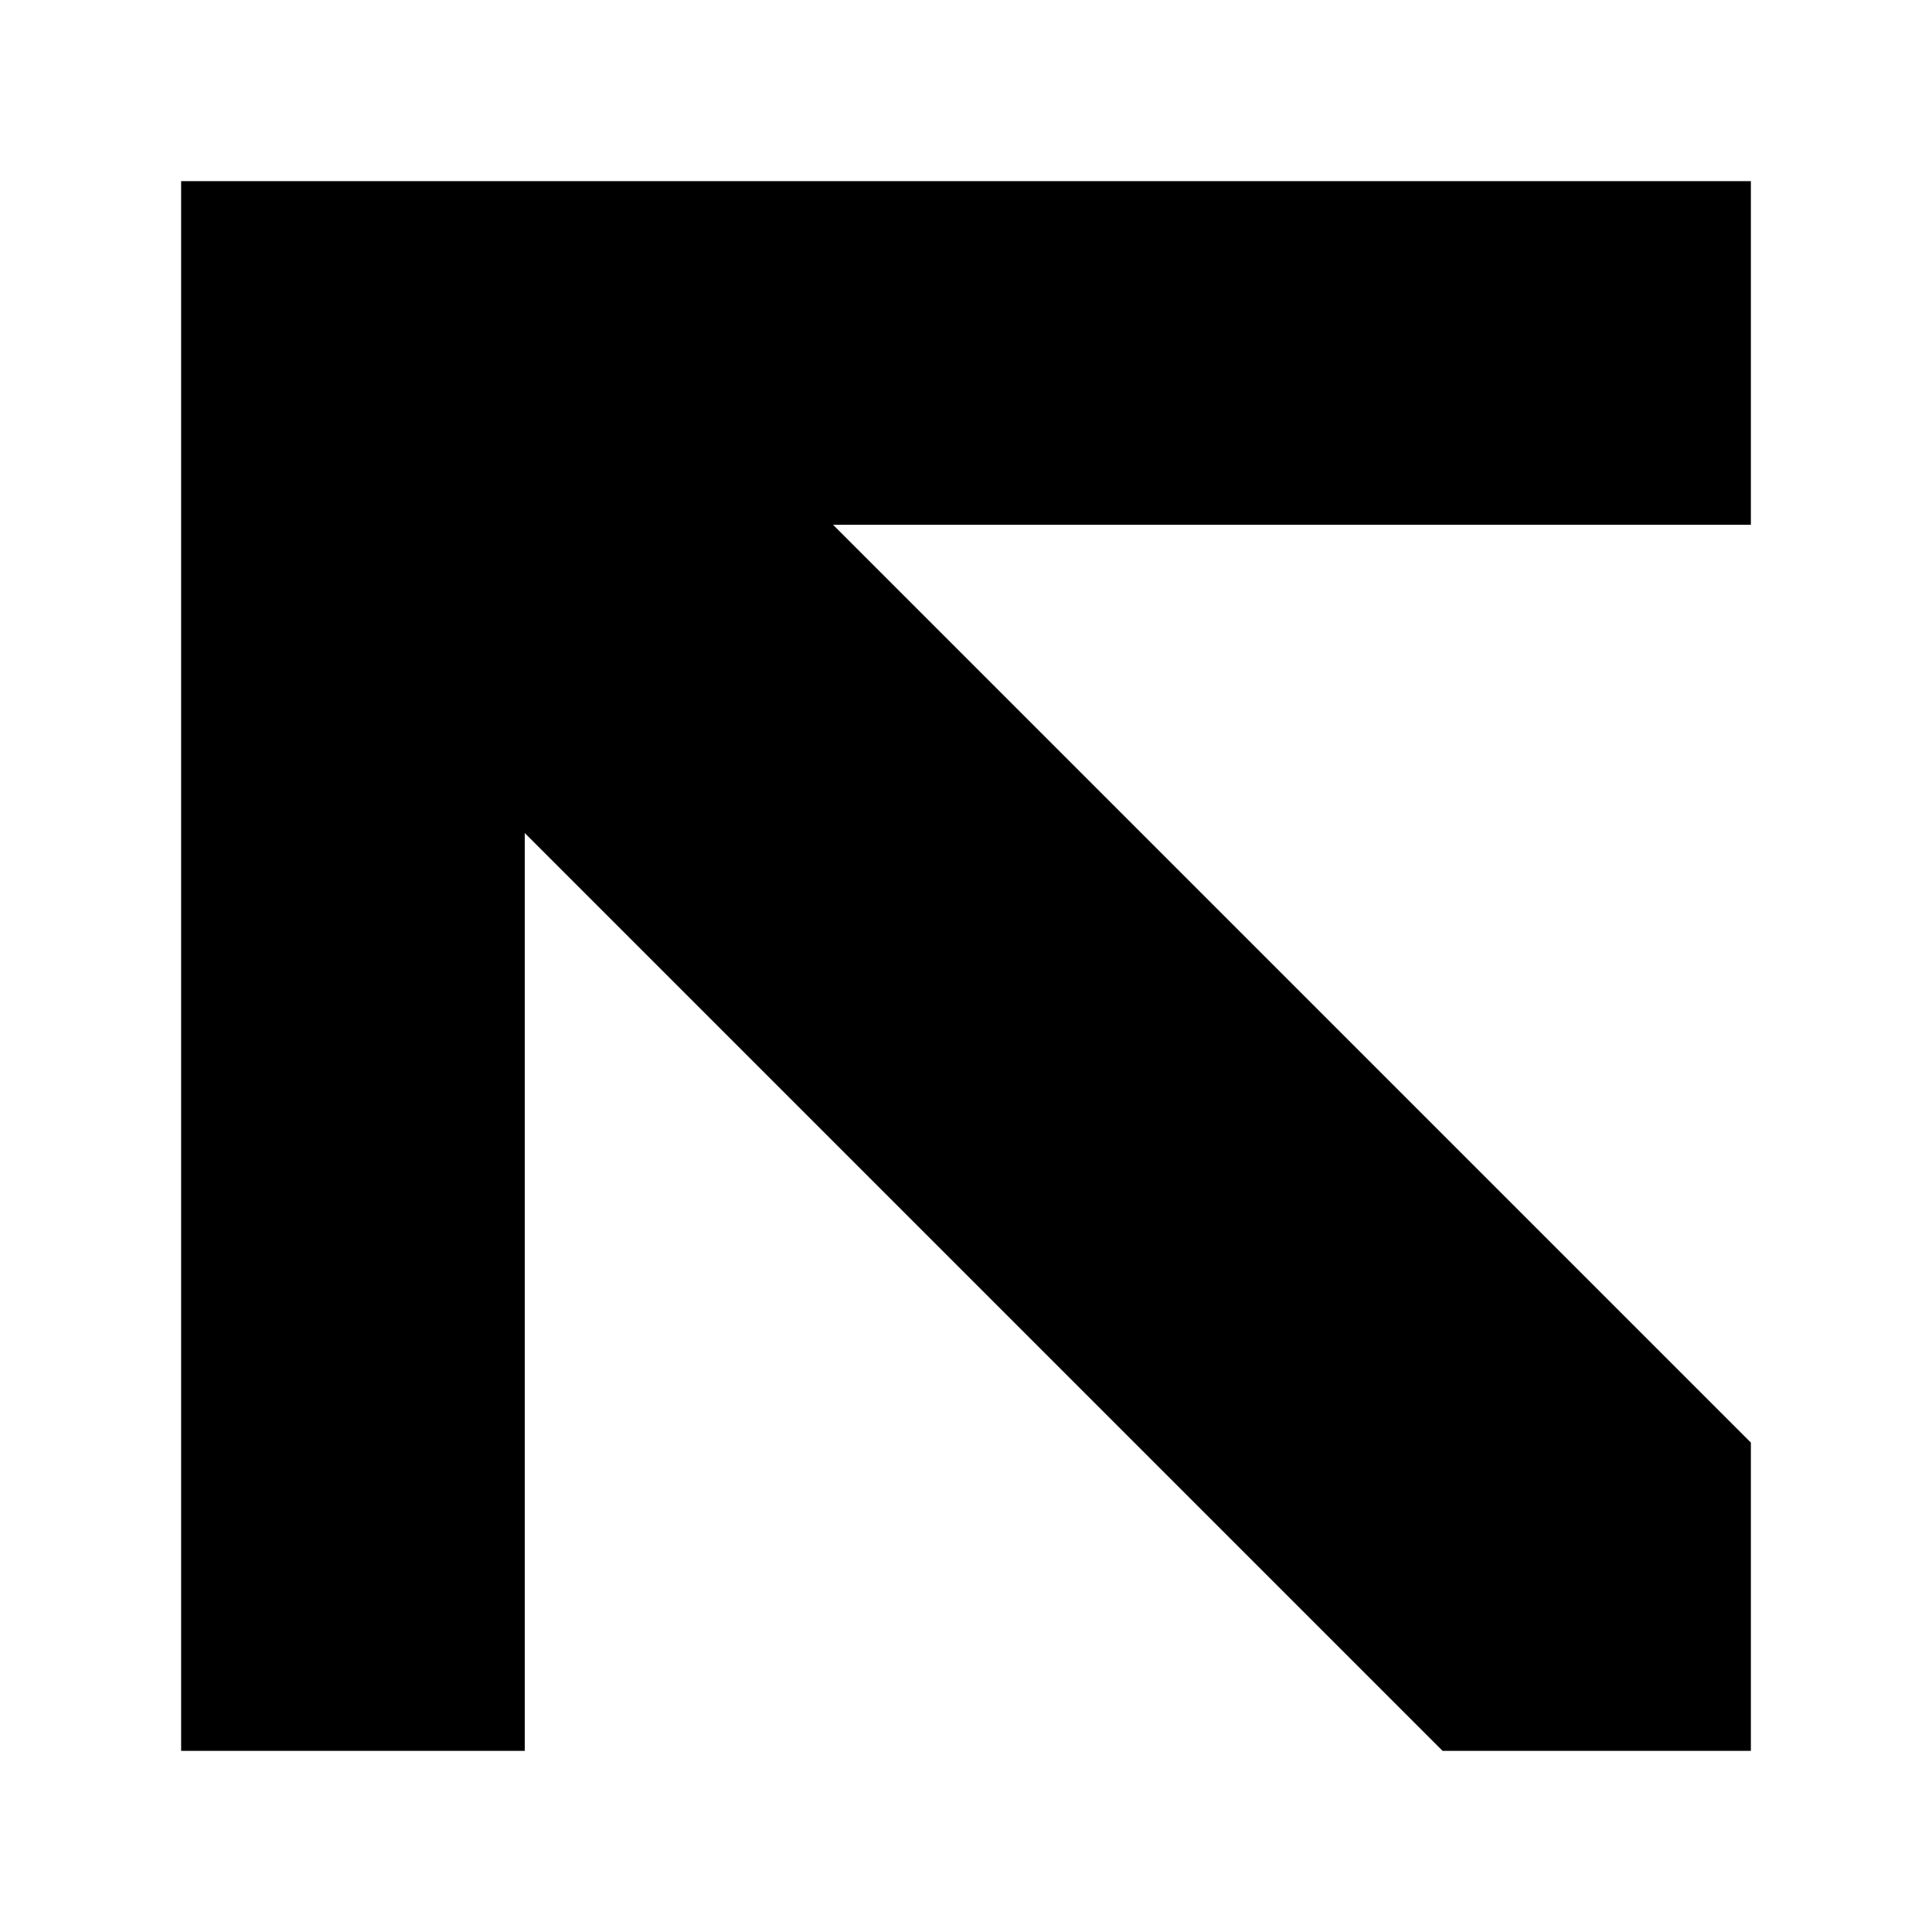
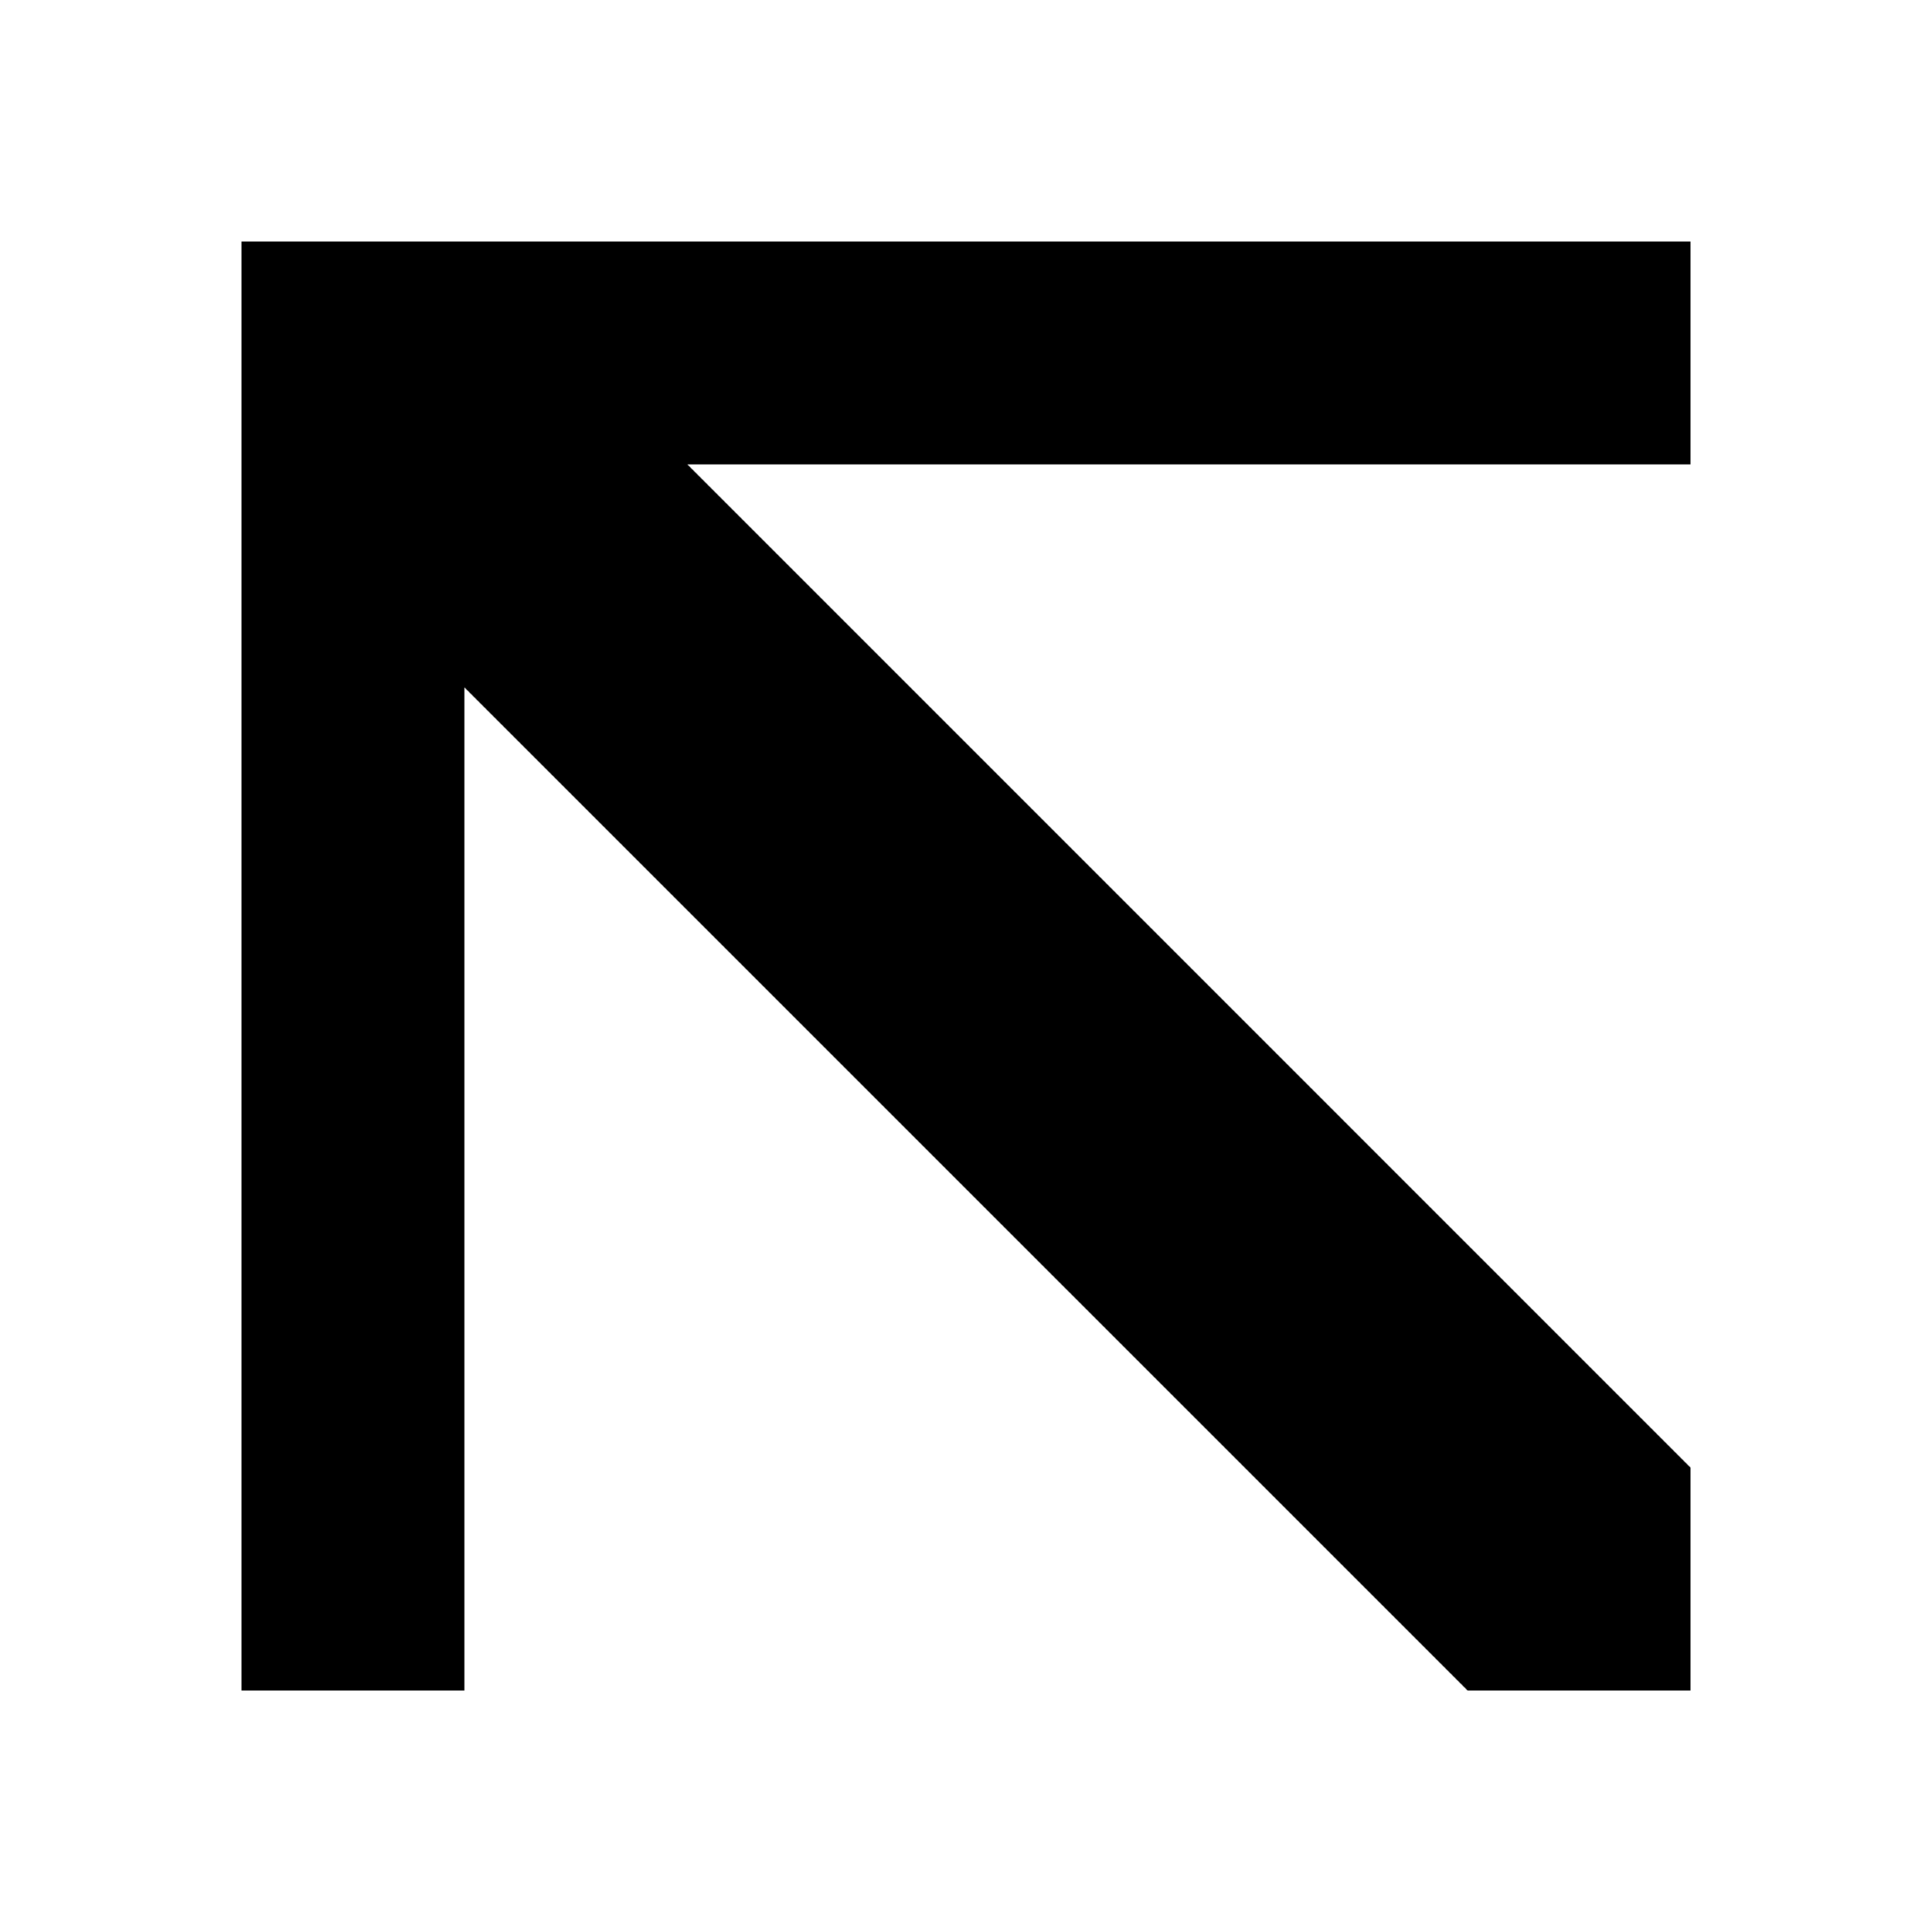
- <svg xmlns="http://www.w3.org/2000/svg" width="16" height="16" viewBox="0 0 16 16" fill="none">
-   <path d="M3.846 14L2 14L2 2L14 2L14 3.846L5.692 3.846L14 12.154L14 14L12.154 14L3.846 5.692L3.846 14Z" fill="black" stroke="black" />
+ <svg xmlns="http://www.w3.org/2000/svg" width="32" height="32" viewBox="0 0 32 32" fill="none">
+   <path d="M7.692 28L4 28L4 4L28 4L28 7.692L11.385 7.692L28 24.308L28 28L24.308 28L7.692 11.385L7.692 28Z" fill="black" />
</svg>
